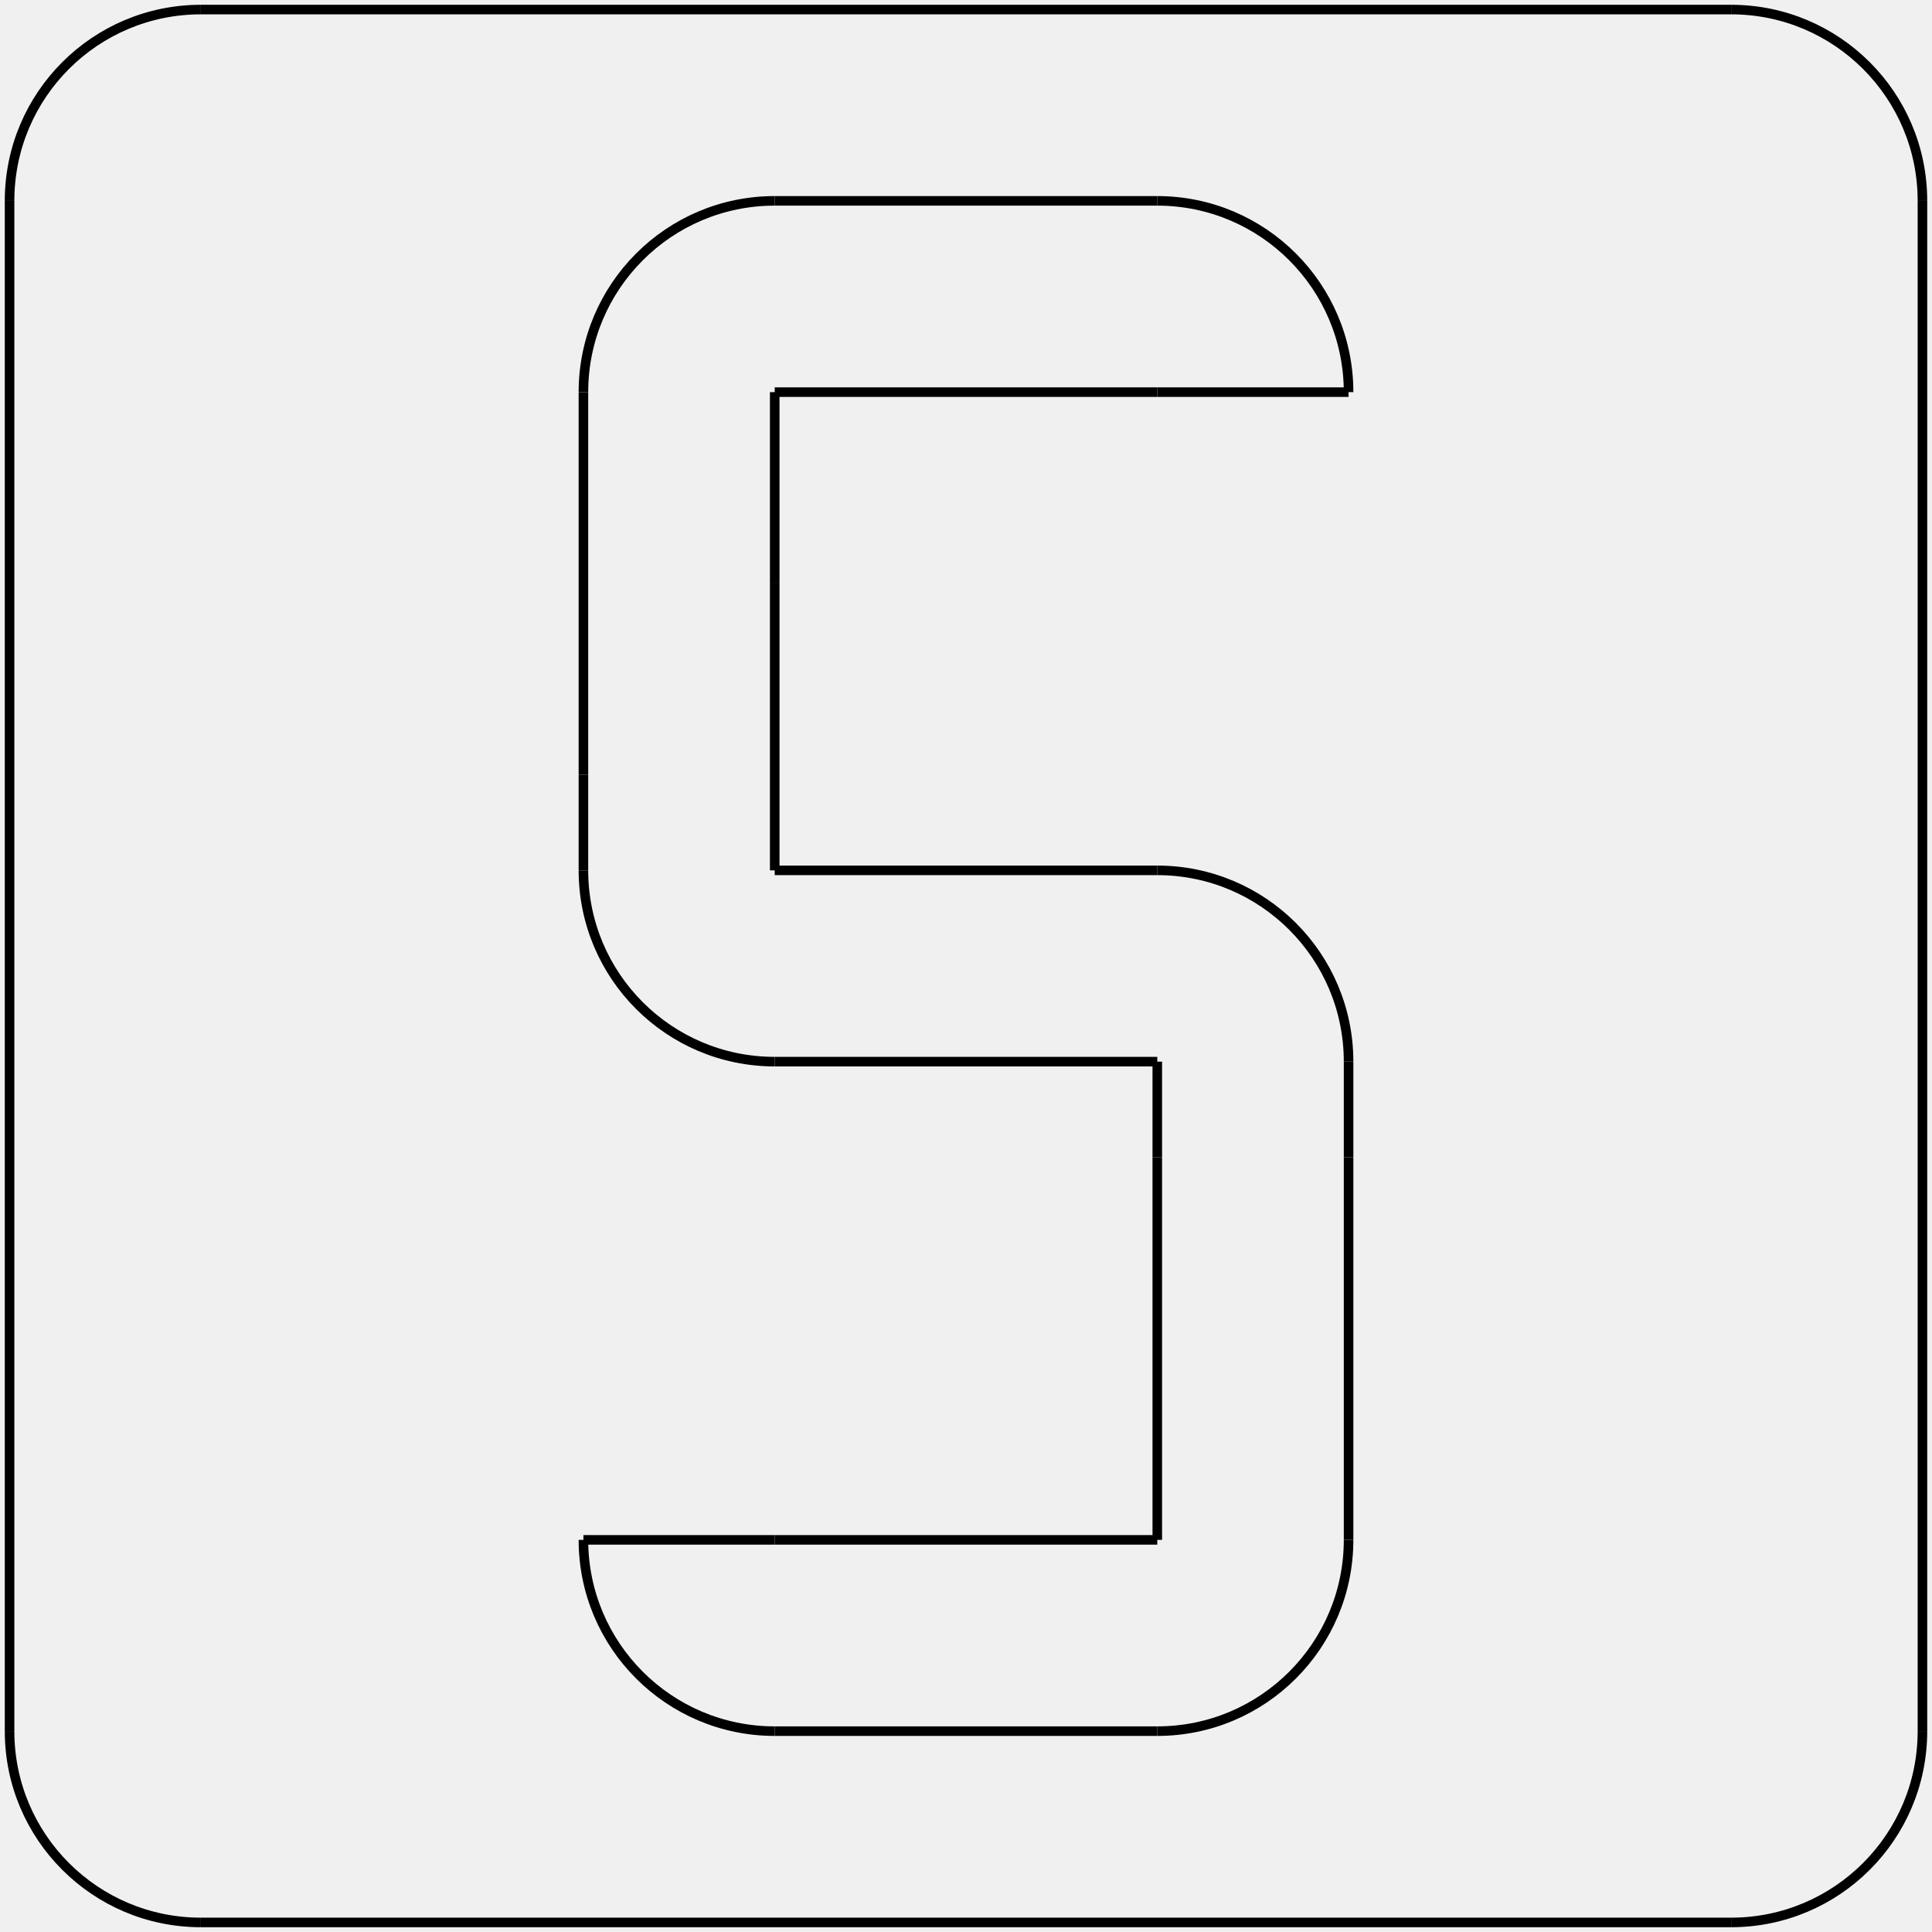
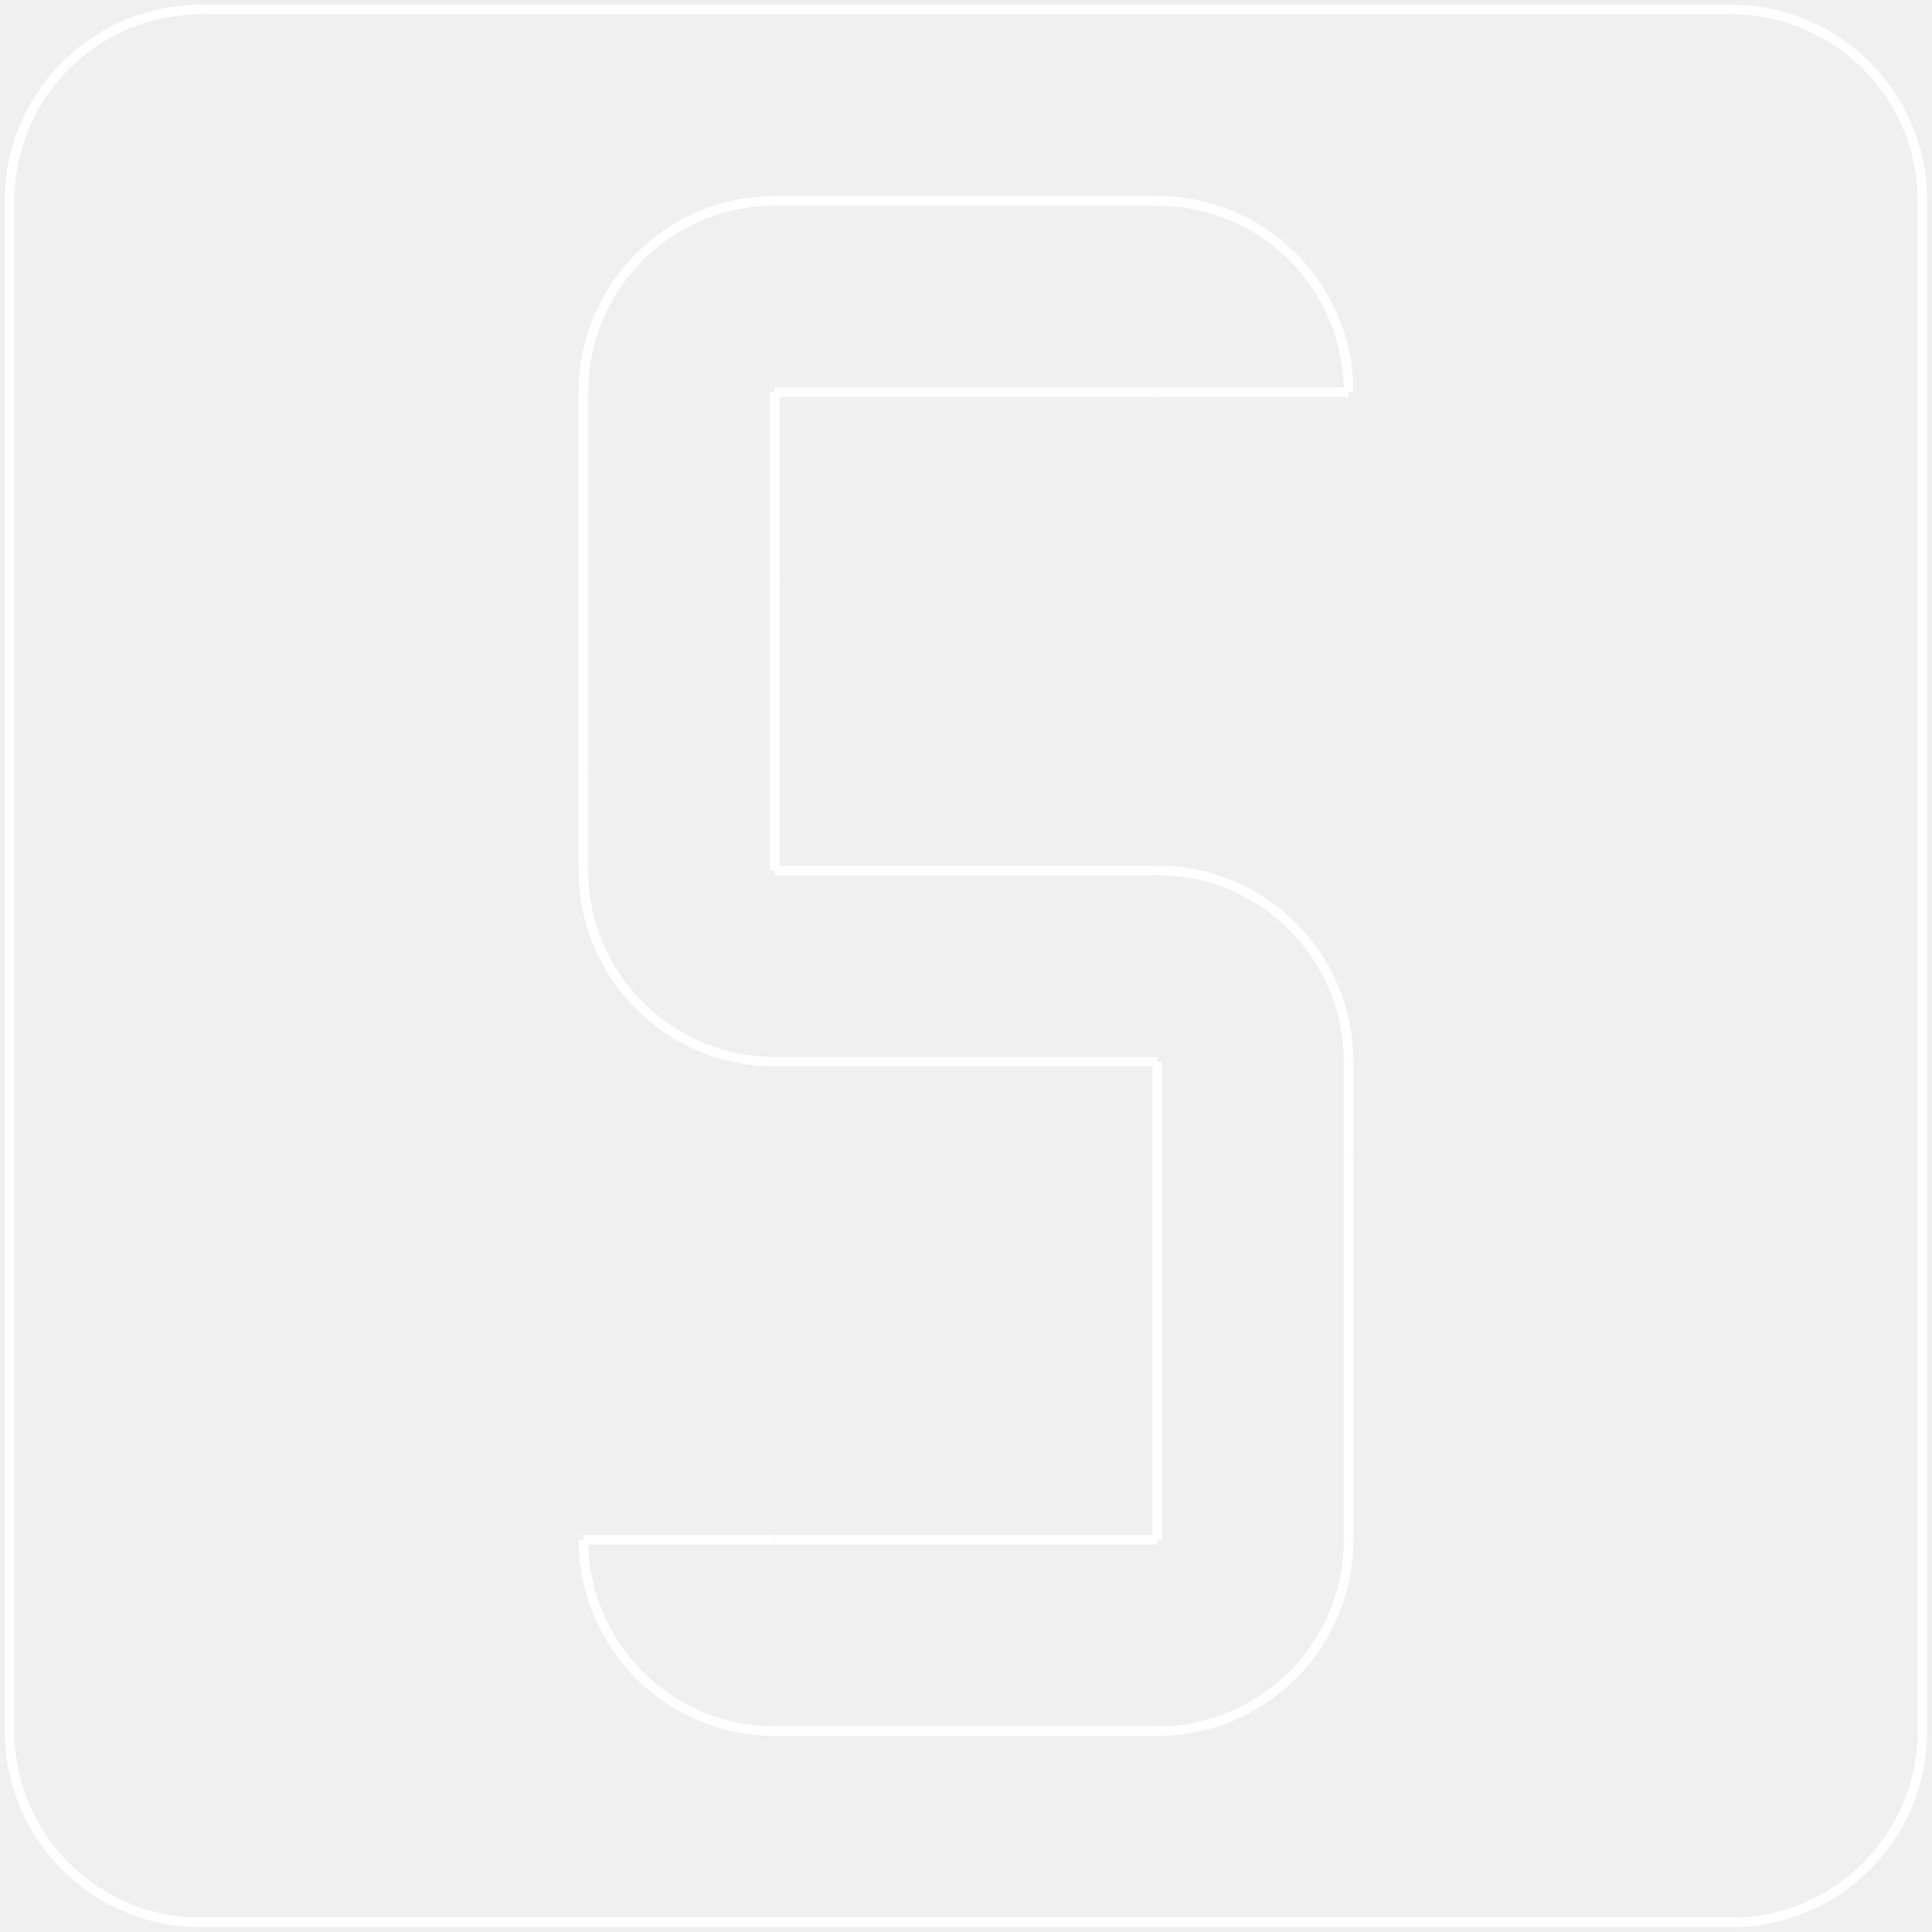
<svg xmlns="http://www.w3.org/2000/svg" xmlns:ns1="http://www.librecad.org" width="200mm" height="200mm" viewBox="-1 -1 202 202">
-   <g ns1:layername="0" ns1:is_locked="false" ns1:is_construction="false" fill="none" stroke="black" stroke-width="1">
+   <g ns1:layername="0" ns1:is_locked="false" ns1:is_construction="false" fill="none" stroke="white" stroke-width="1">
    <line x1="0" y1="20" x2="0" y2="180" />
    <line x1="20" y1="200" x2="180" y2="200" />
    <line x1="200" y1="180" x2="200" y2="20" />
    <line x1="180" y1="0" x2="20" y2="0" />
    <path d="M20,0 A20,20 0 0,0 0,20 " />
    <path d="M0,180 A20,20 0 0,0 20,200 " />
    <path d="M180,200 A20,20 0 0,0 200,180 " />
    <path d="M200,20 A20,20 0 0,0 180,0 " />
    <line x1="120" y1="180" x2="80" y2="180" />
    <line x1="60" y1="80" x2="60" y2="40" />
    <line x1="80" y1="20" x2="120" y2="20" />
    <line x1="140" y1="160" x2="140" y2="120" />
    <path d="M120,180 A20,20 0 0,0 140,160 " />
    <path d="M60,160 A20,20 0 0,0 80,180 " />
    <path d="M80,20 A20,20 0 0,0 60,40 " />
    <path d="M140,40 A20,20 0 0,0 120,20 " />
    <line x1="80" y1="40" x2="80" y2="60" />
    <line x1="80" y1="160" x2="120" y2="160" />
    <line x1="120" y1="160" x2="120" y2="120" />
    <line x1="120" y1="90" x2="80" y2="90" />
    <path d="M140,110 A20,20 0 0,0 120,90 " />
    <line x1="120" y1="110" x2="80" y2="110" />
    <line x1="140" y1="110" x2="140" y2="120" />
    <line x1="120" y1="120" x2="120" y2="110" />
    <line x1="80" y1="90" x2="80" y2="60" />
    <path d="M60,90 A20,20 0 0,0 80,110 " />
    <line x1="60" y1="80" x2="60" y2="90" />
    <line x1="80" y1="40" x2="120" y2="40" />
    <line x1="120" y1="40" x2="140" y2="40" />
    <line x1="80" y1="160" x2="60" y2="160" />
  </g>
</svg>
